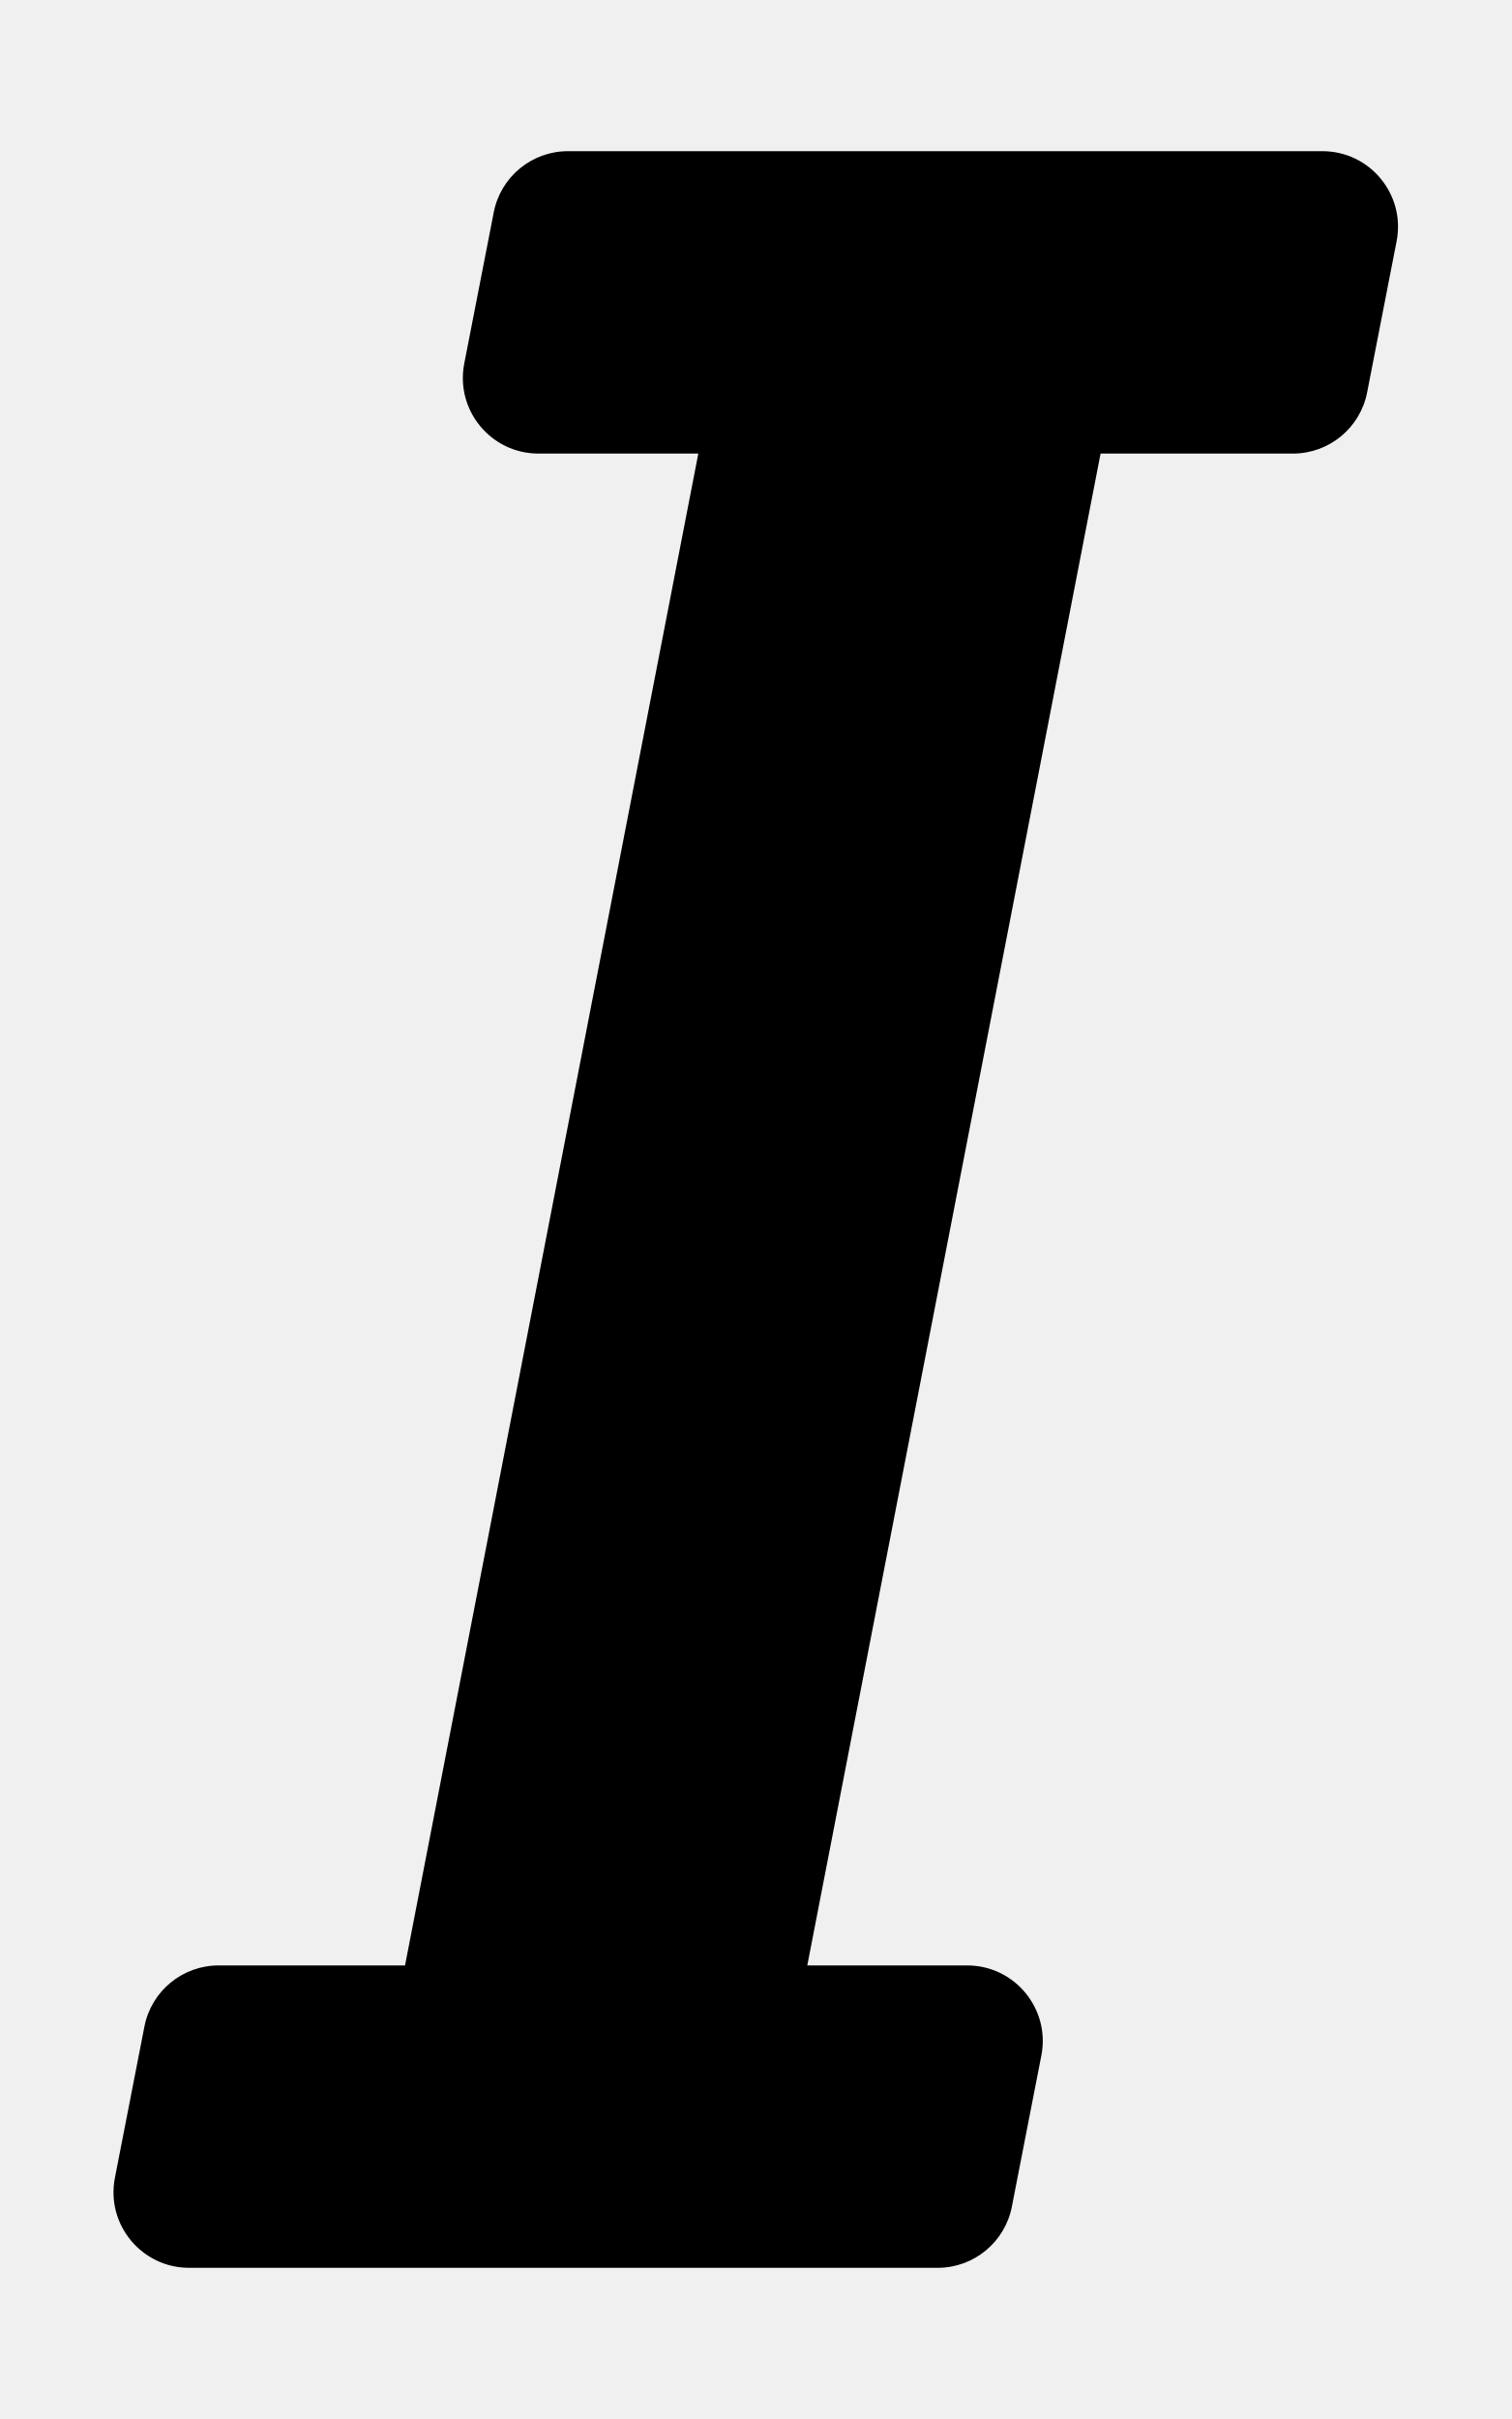
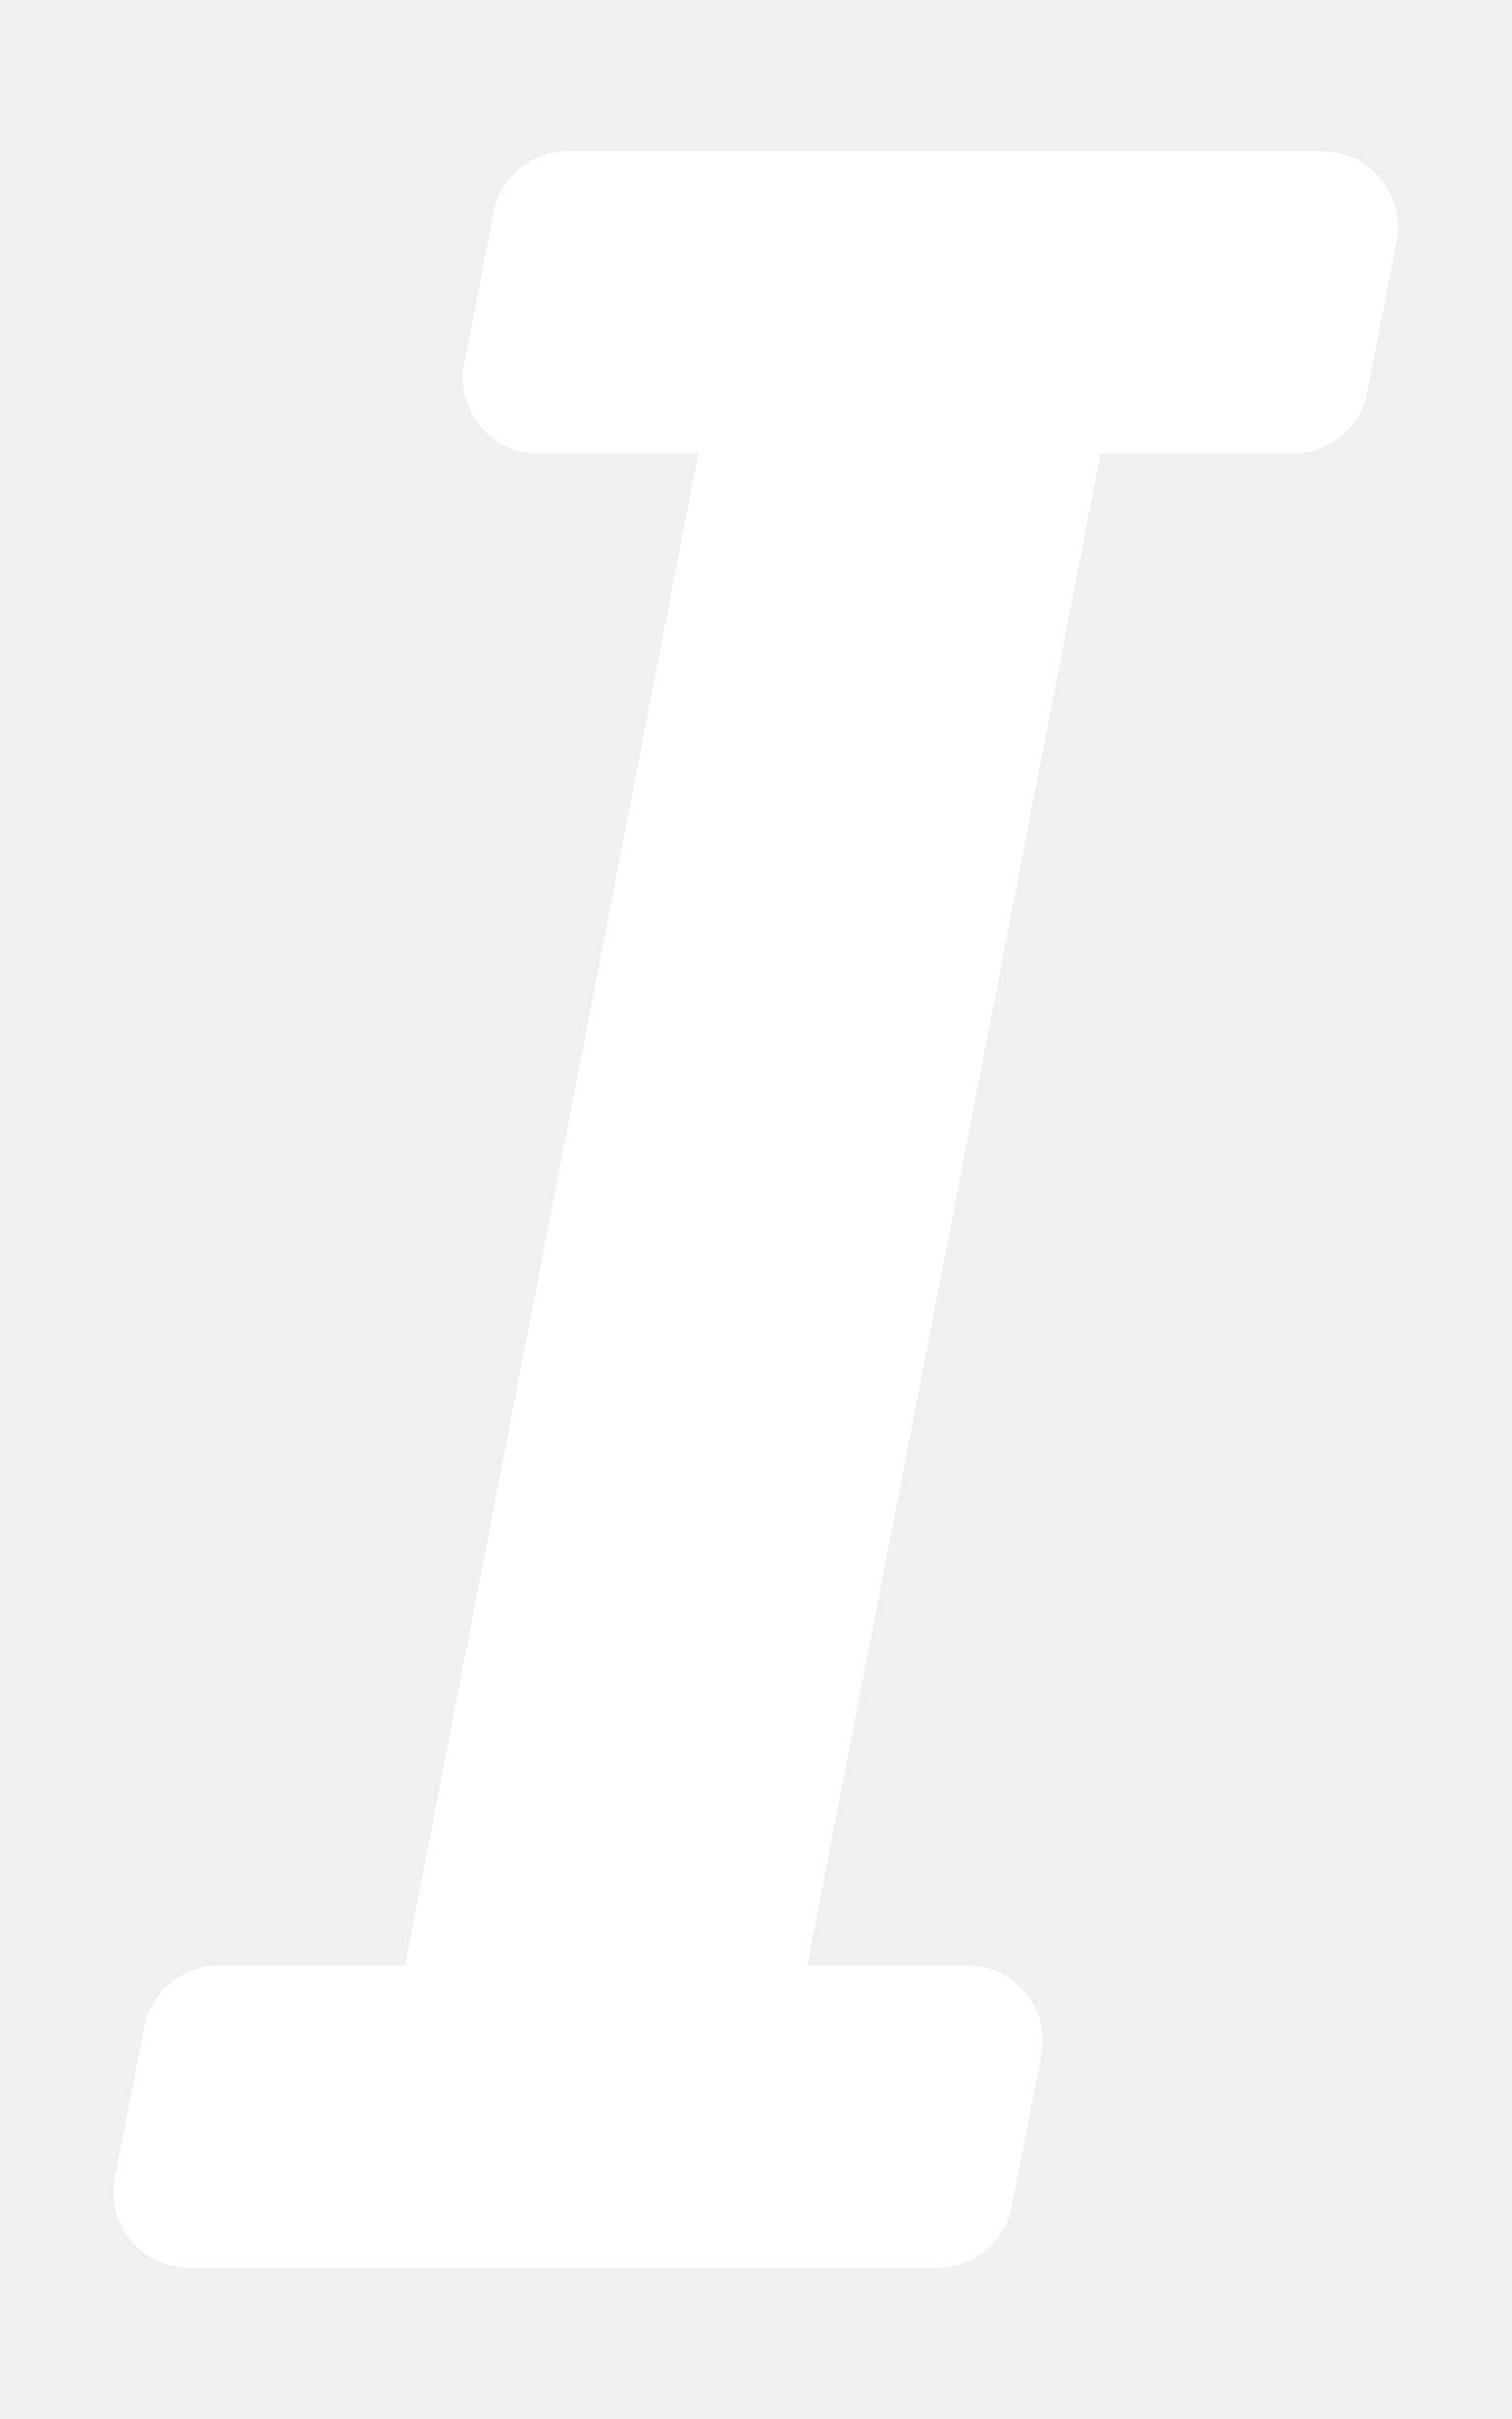
<svg xmlns="http://www.w3.org/2000/svg" aria-hidden="true" focusable="false" data-prefix="fas" data-icon="italic" class="svg-inline--fa fa-italic fa-w-10" role="img" viewBox="0 0 320 512">
-   <path fill="currentColor" d="M204.758 416h-33.849l62.092-320h40.725a16 16 0 0 0 15.704-12.937l6.242-32C297.599 41.184 290.034 32 279.968 32H120.235a16 16 0 0 0-15.704 12.937l-6.242 32C96.362 86.816 103.927 96 113.993 96h33.846l-62.09 320H46.278a16 16 0 0 0-15.704 12.935l-6.245 32C22.402 470.815 29.967 480 40.034 480h158.479a16 16 0 0 0 15.704-12.935l6.245-32c1.927-9.88-5.638-19.065-15.704-19.065z" />
+   <path fill="white" d="M204.758 416h-33.849l62.092-320h40.725a16 16 0 0 0 15.704-12.937l6.242-32C297.599 41.184 290.034 32 279.968 32H120.235a16 16 0 0 0-15.704 12.937l-6.242 32C96.362 86.816 103.927 96 113.993 96h33.846l-62.09 320H46.278a16 16 0 0 0-15.704 12.935l-6.245 32C22.402 470.815 29.967 480 40.034 480h158.479a16 16 0 0 0 15.704-12.935l6.245-32c1.927-9.88-5.638-19.065-15.704-19.065z" />
</svg>
